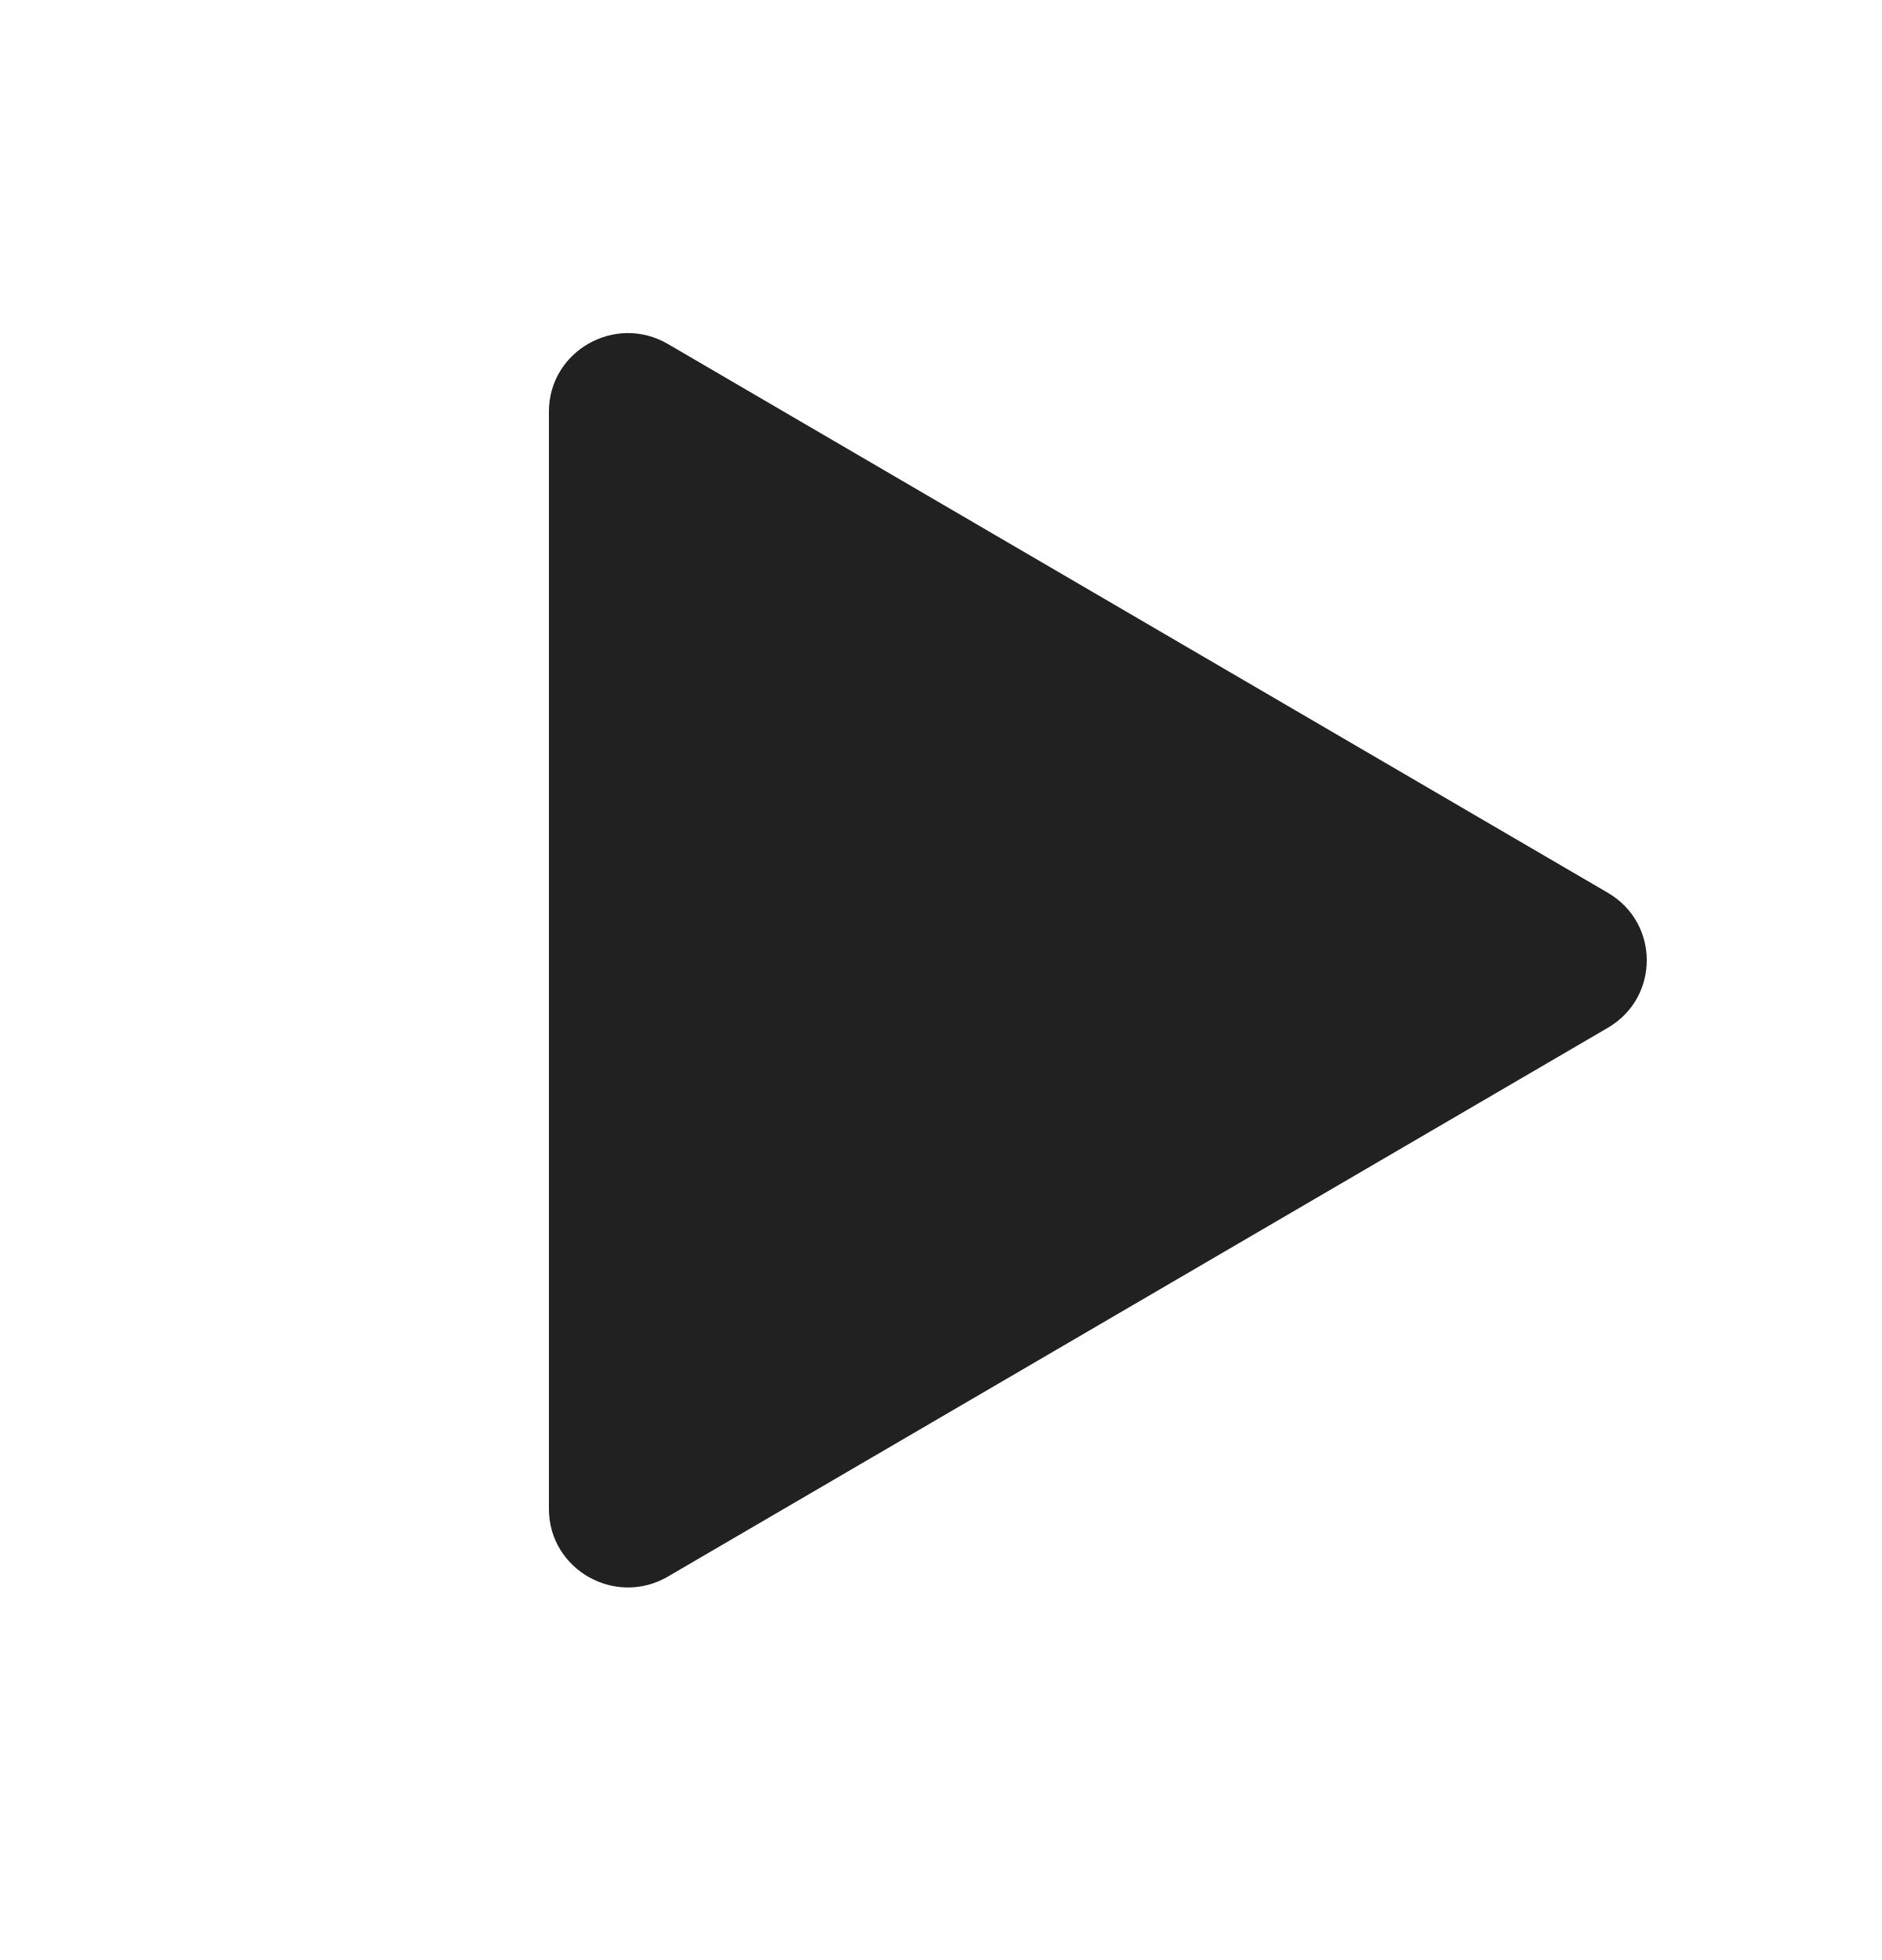
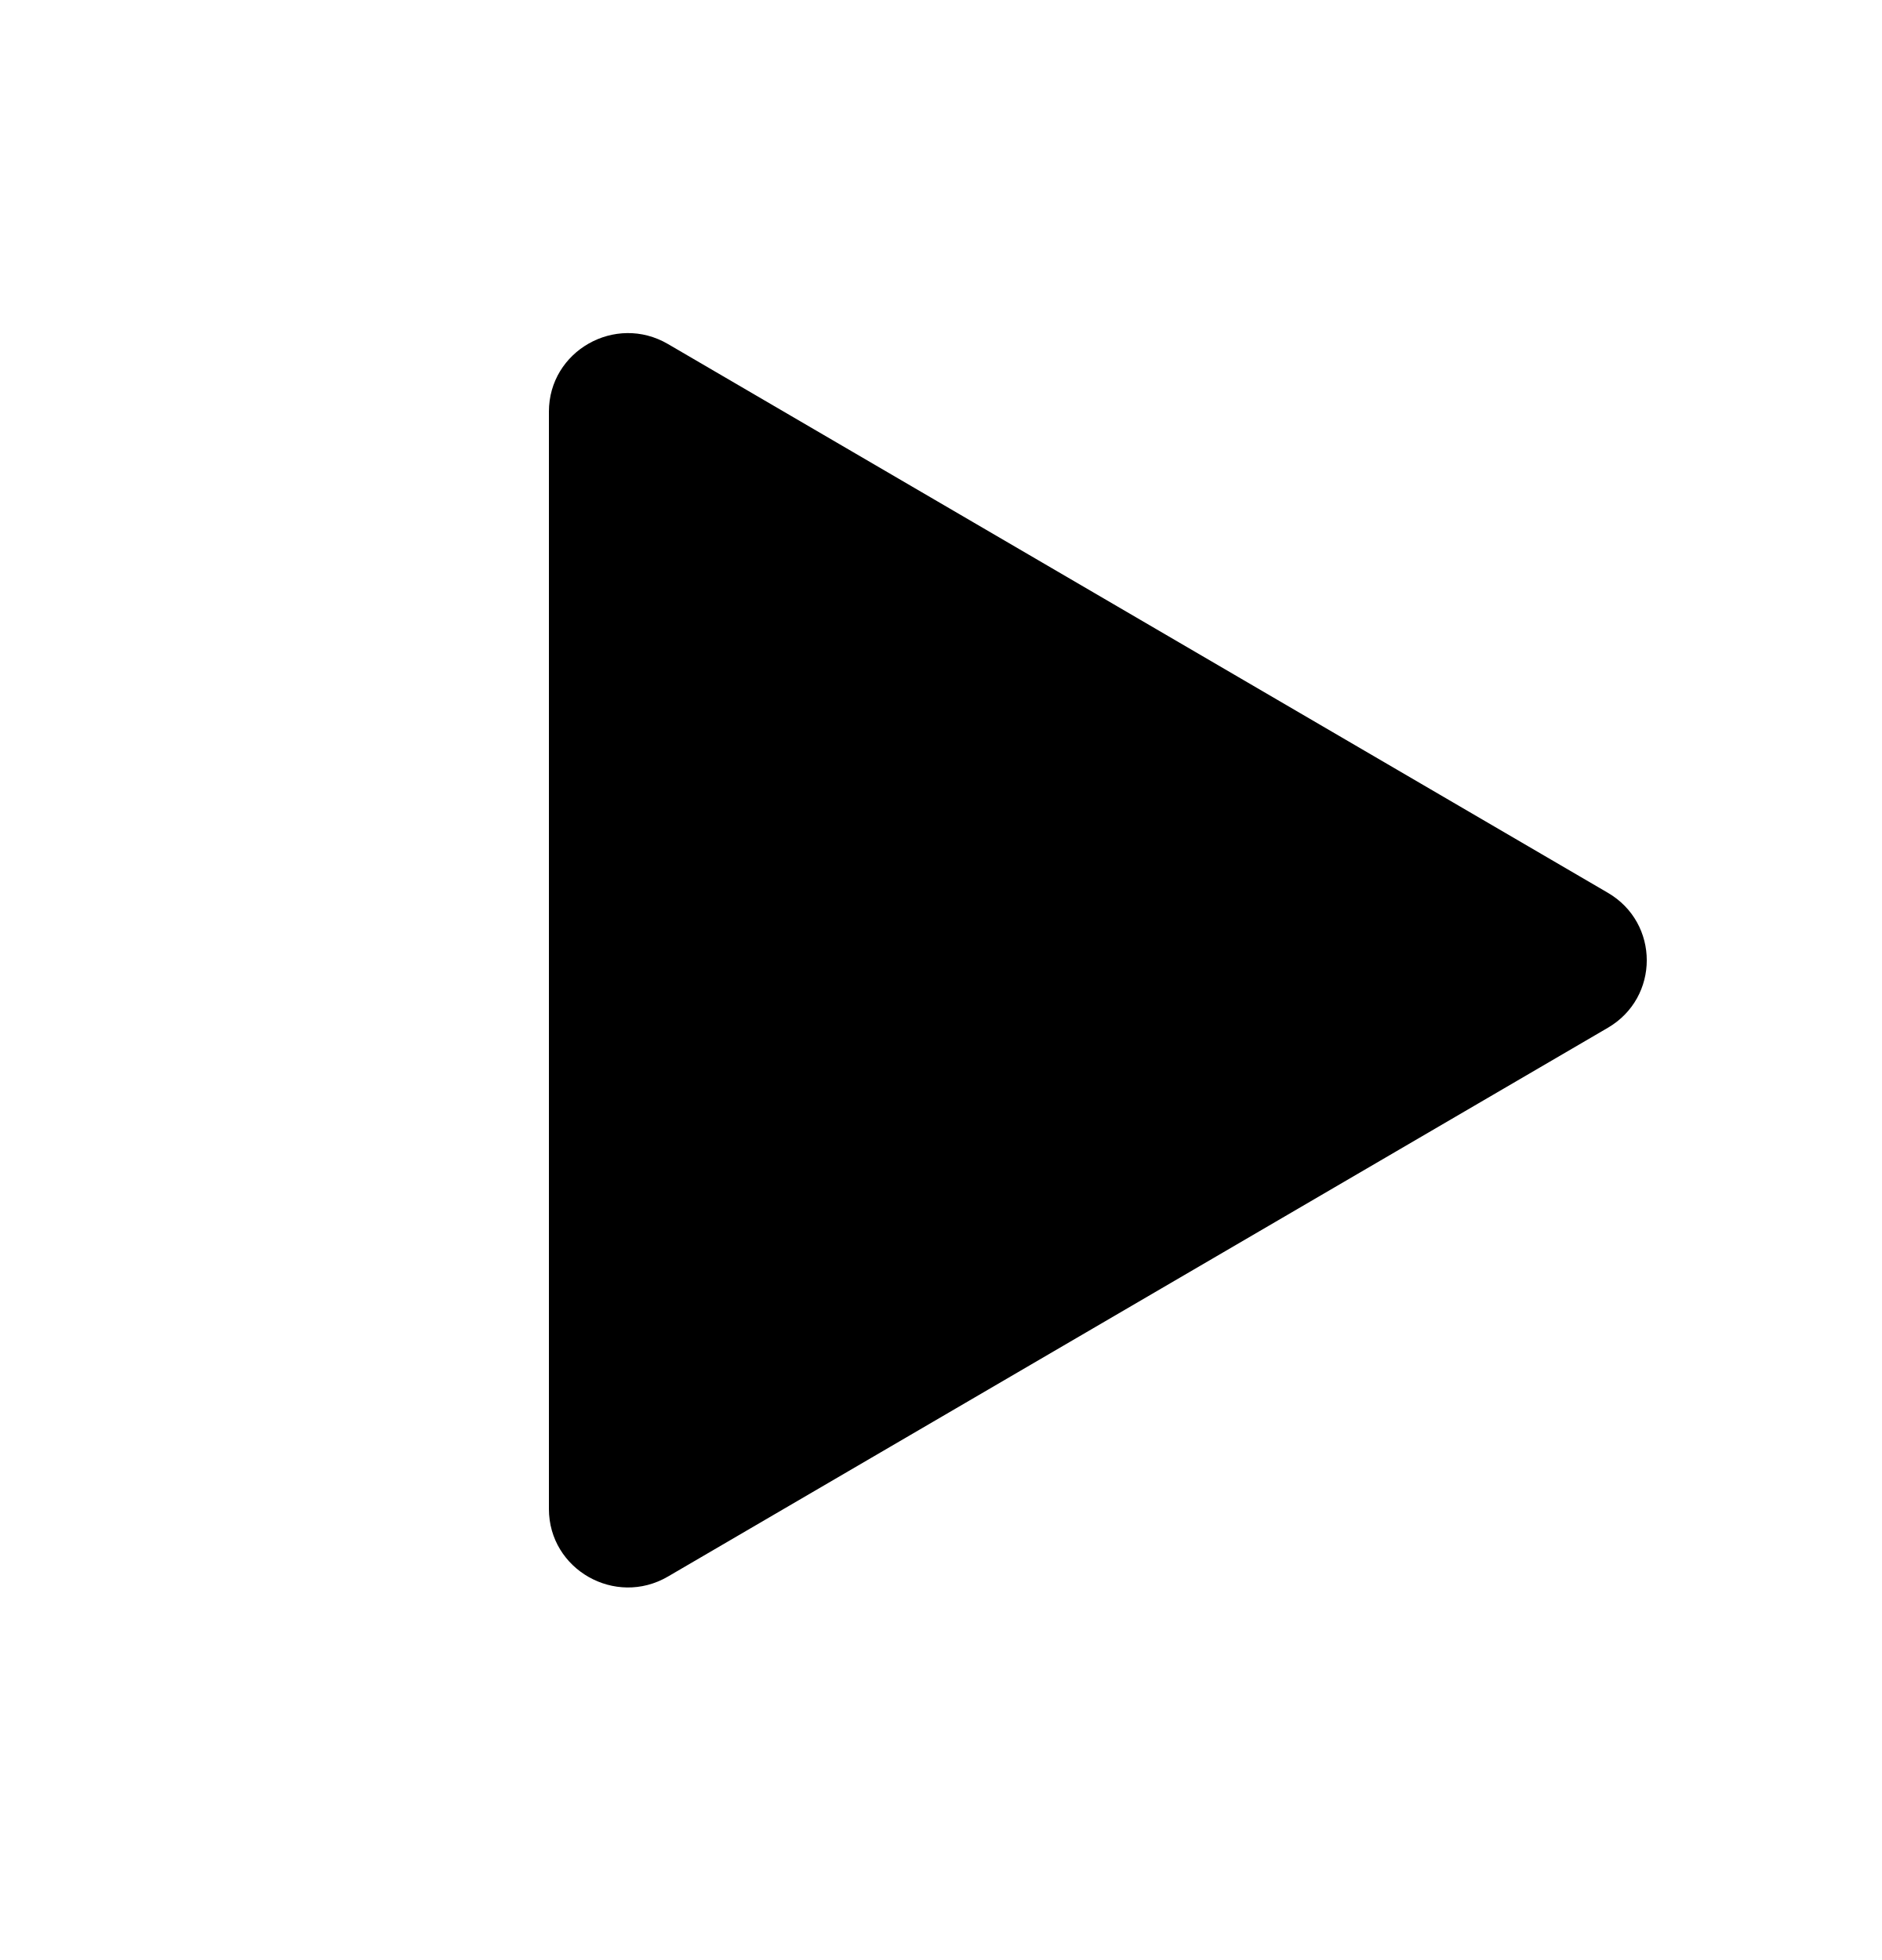
<svg xmlns="http://www.w3.org/2000/svg" width="24" height="25" viewBox="0 0 24 25" fill="none">
-   <path d="M20.503 11.387C21.166 11.773 21.166 12.724 20.503 13.11L8.518 20.109C7.847 20.501 7 20.02 7 19.247V5.25C7 4.477 7.847 3.996 8.518 4.388L20.503 11.387Z" fill="#212121" />
+   <path d="M20.503 11.387C21.166 11.773 21.166 12.724 20.503 13.11L8.518 20.109C7.847 20.501 7 20.02 7 19.247V5.25C7 4.477 7.847 3.996 8.518 4.388L20.503 11.387Z" fill="currentColor" />
</svg>
